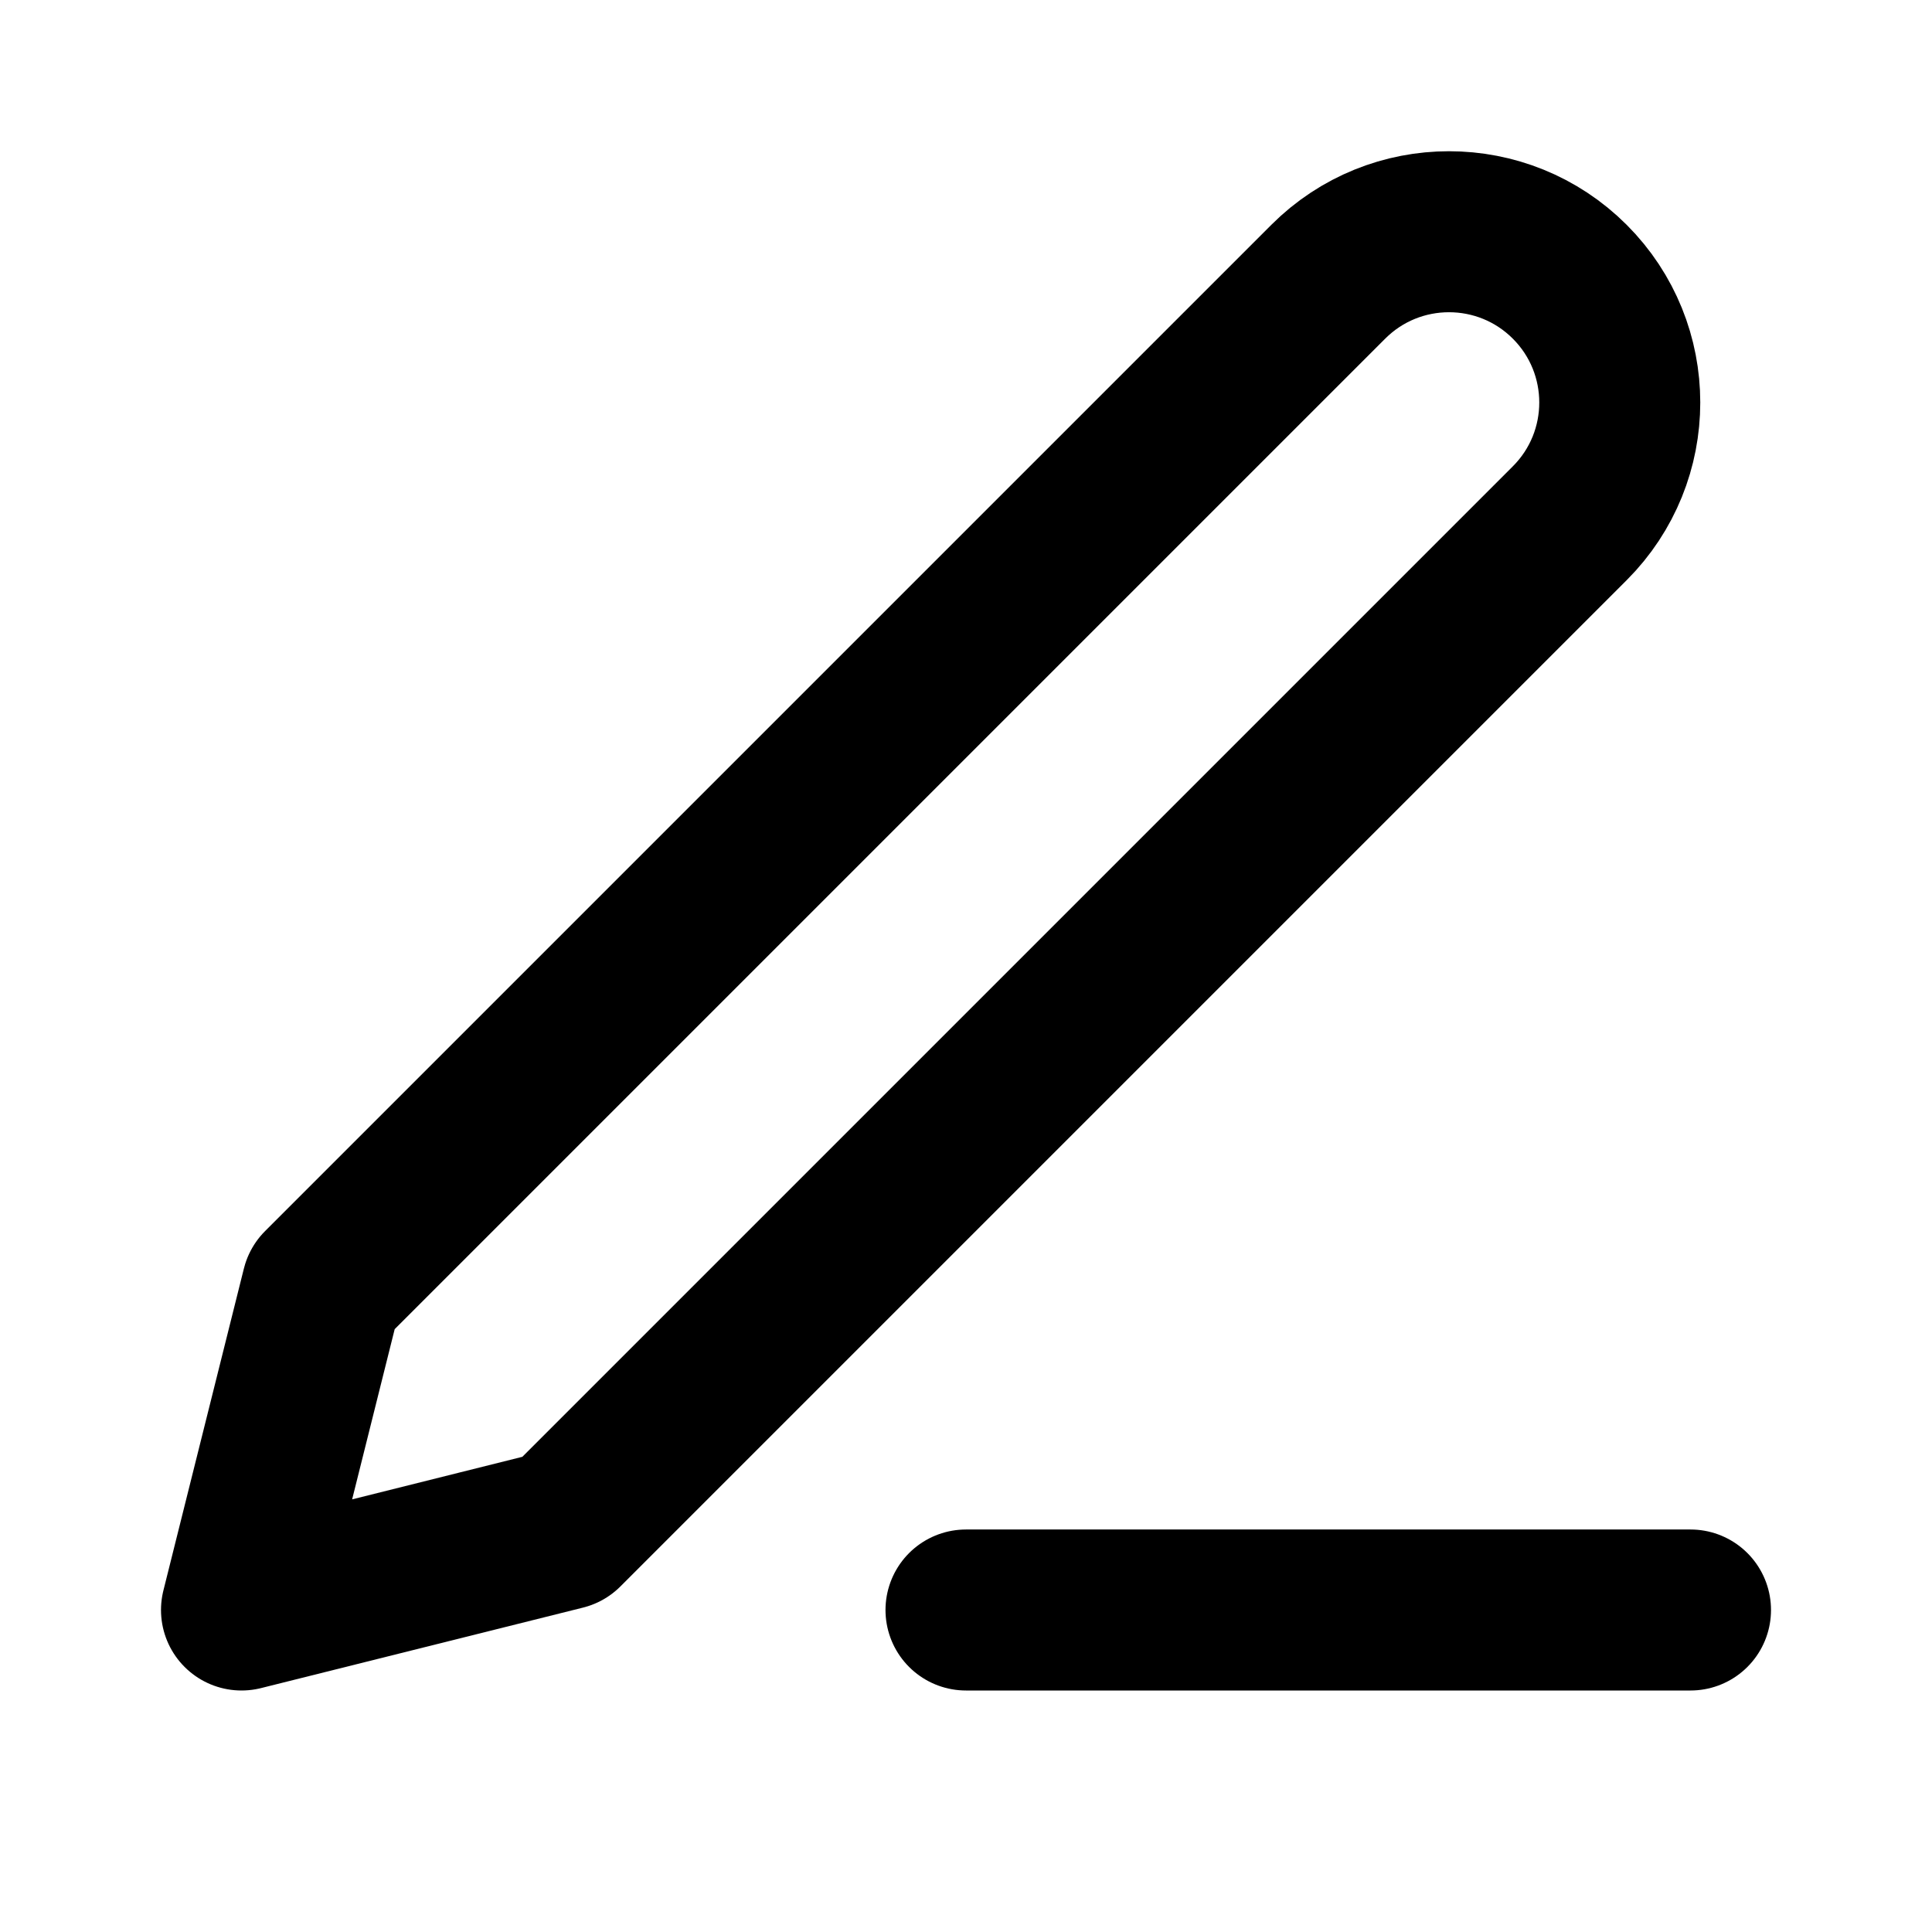
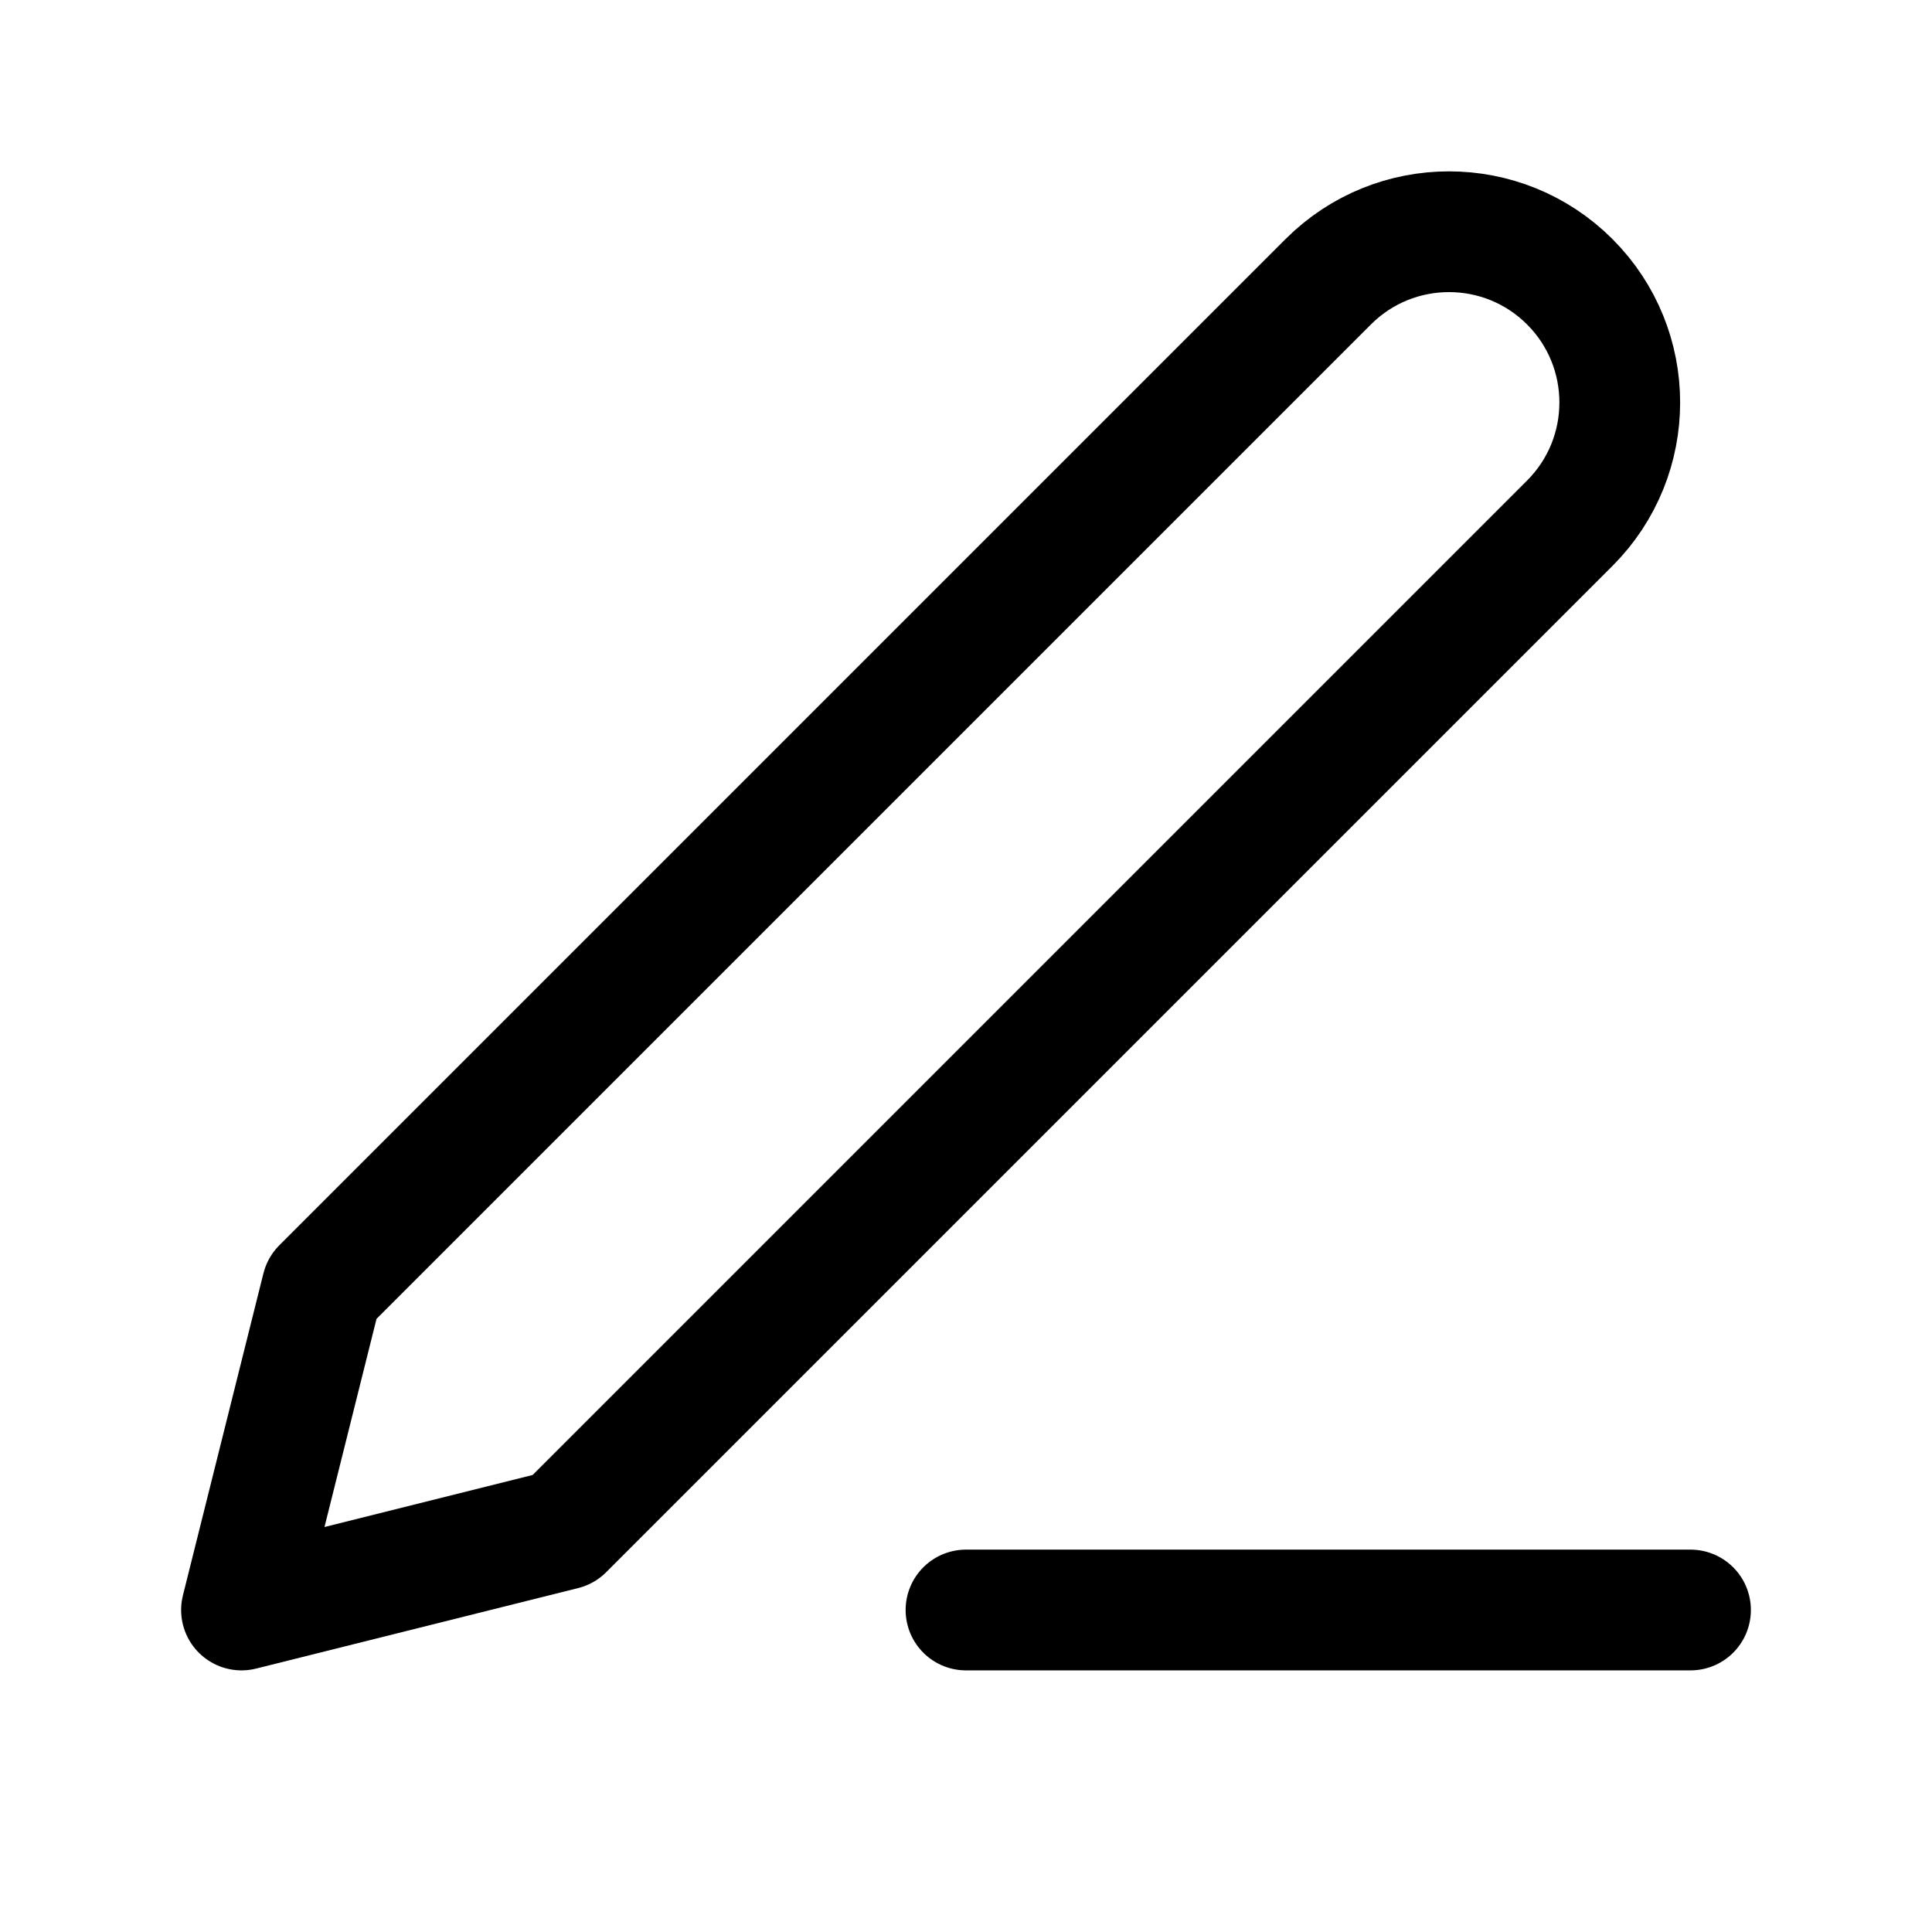
- <svg xmlns="http://www.w3.org/2000/svg" width="24" height="24" viewBox="0 0 24 24" fill="none" stroke="#000000" stroke-width="2" stroke-linecap="round" stroke-linejoin="round">
+ <svg xmlns="http://www.w3.org/2000/svg" width="24" height="24" viewBox="0 0 24 24" fill="none" stroke="#000000" stroke-width="1.5" stroke-linecap="round" stroke-linejoin="round">
  <path d="M12 20h9" />
  <path d="M16.5 3.5a2.12 2.12 0 0 1 3 3L7 19l-4 1 1-4 12.5-12.5z" />
</svg>
